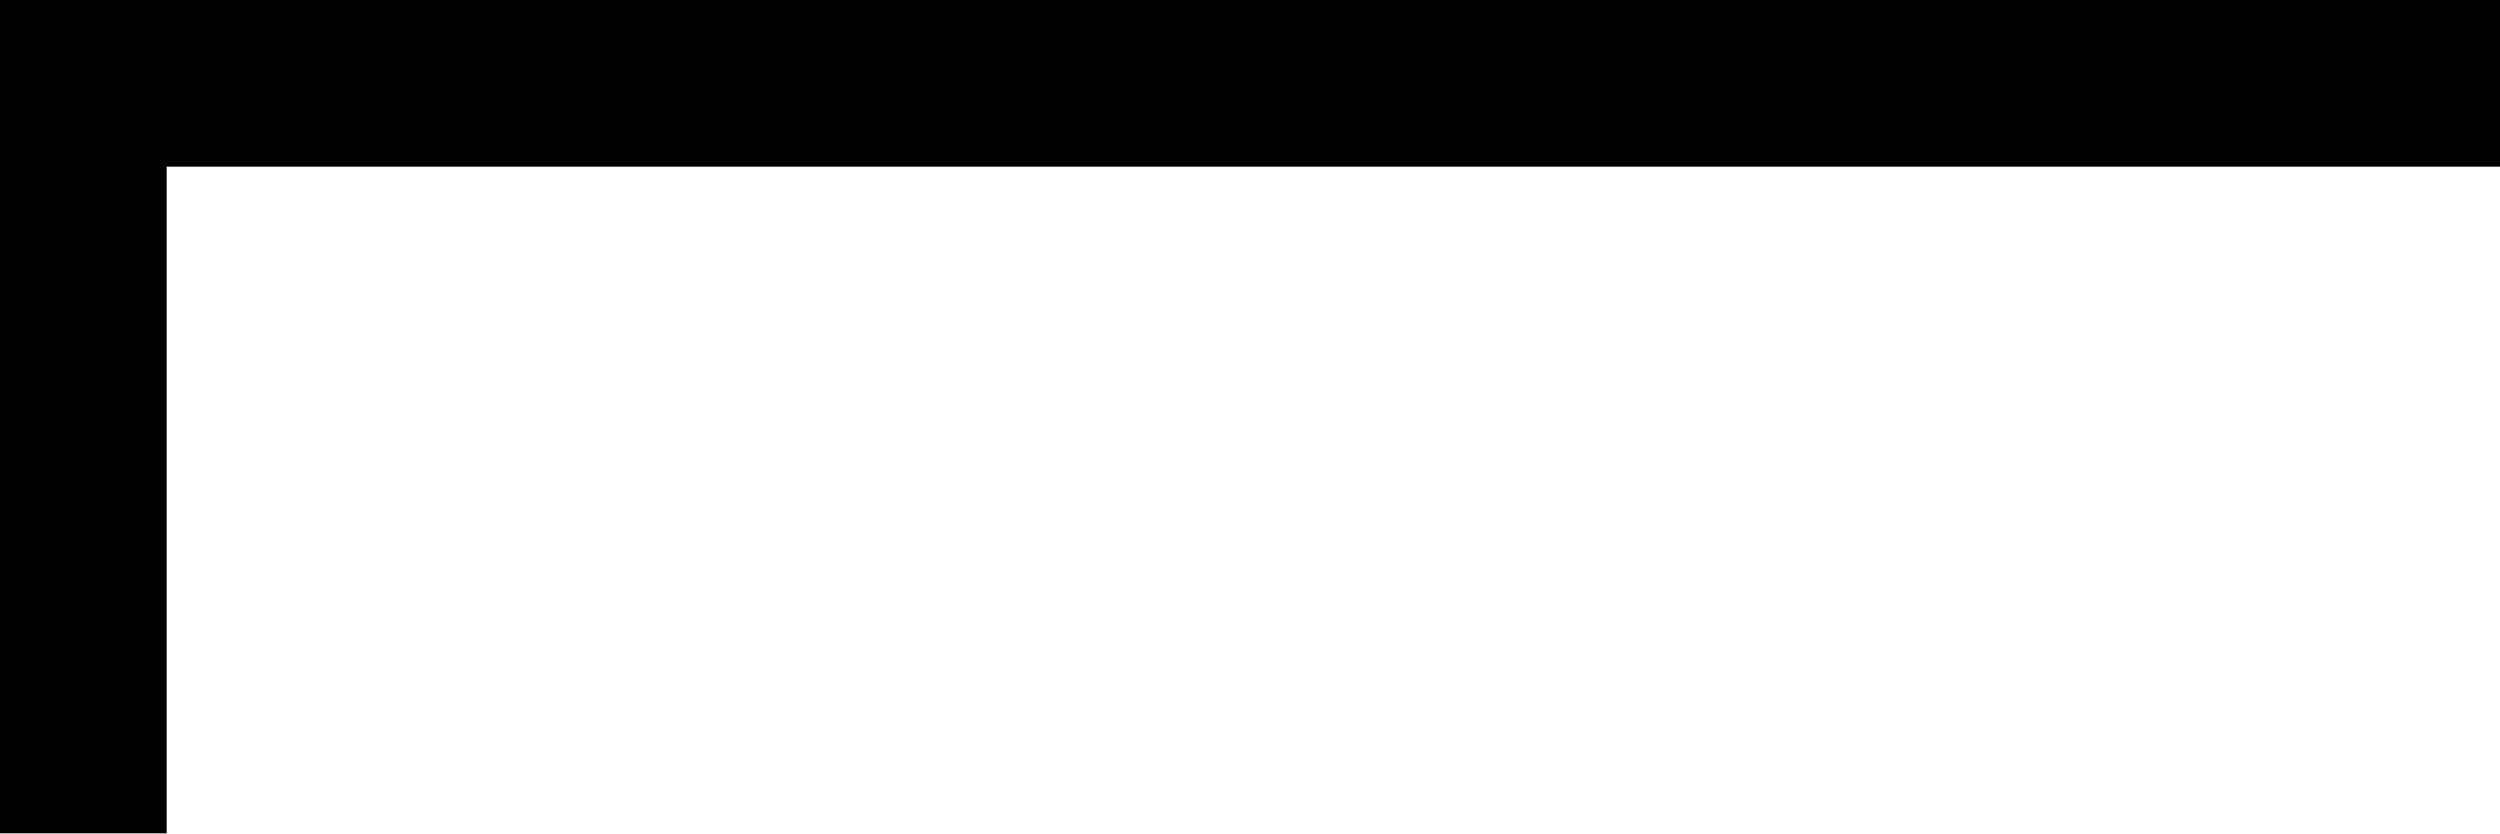
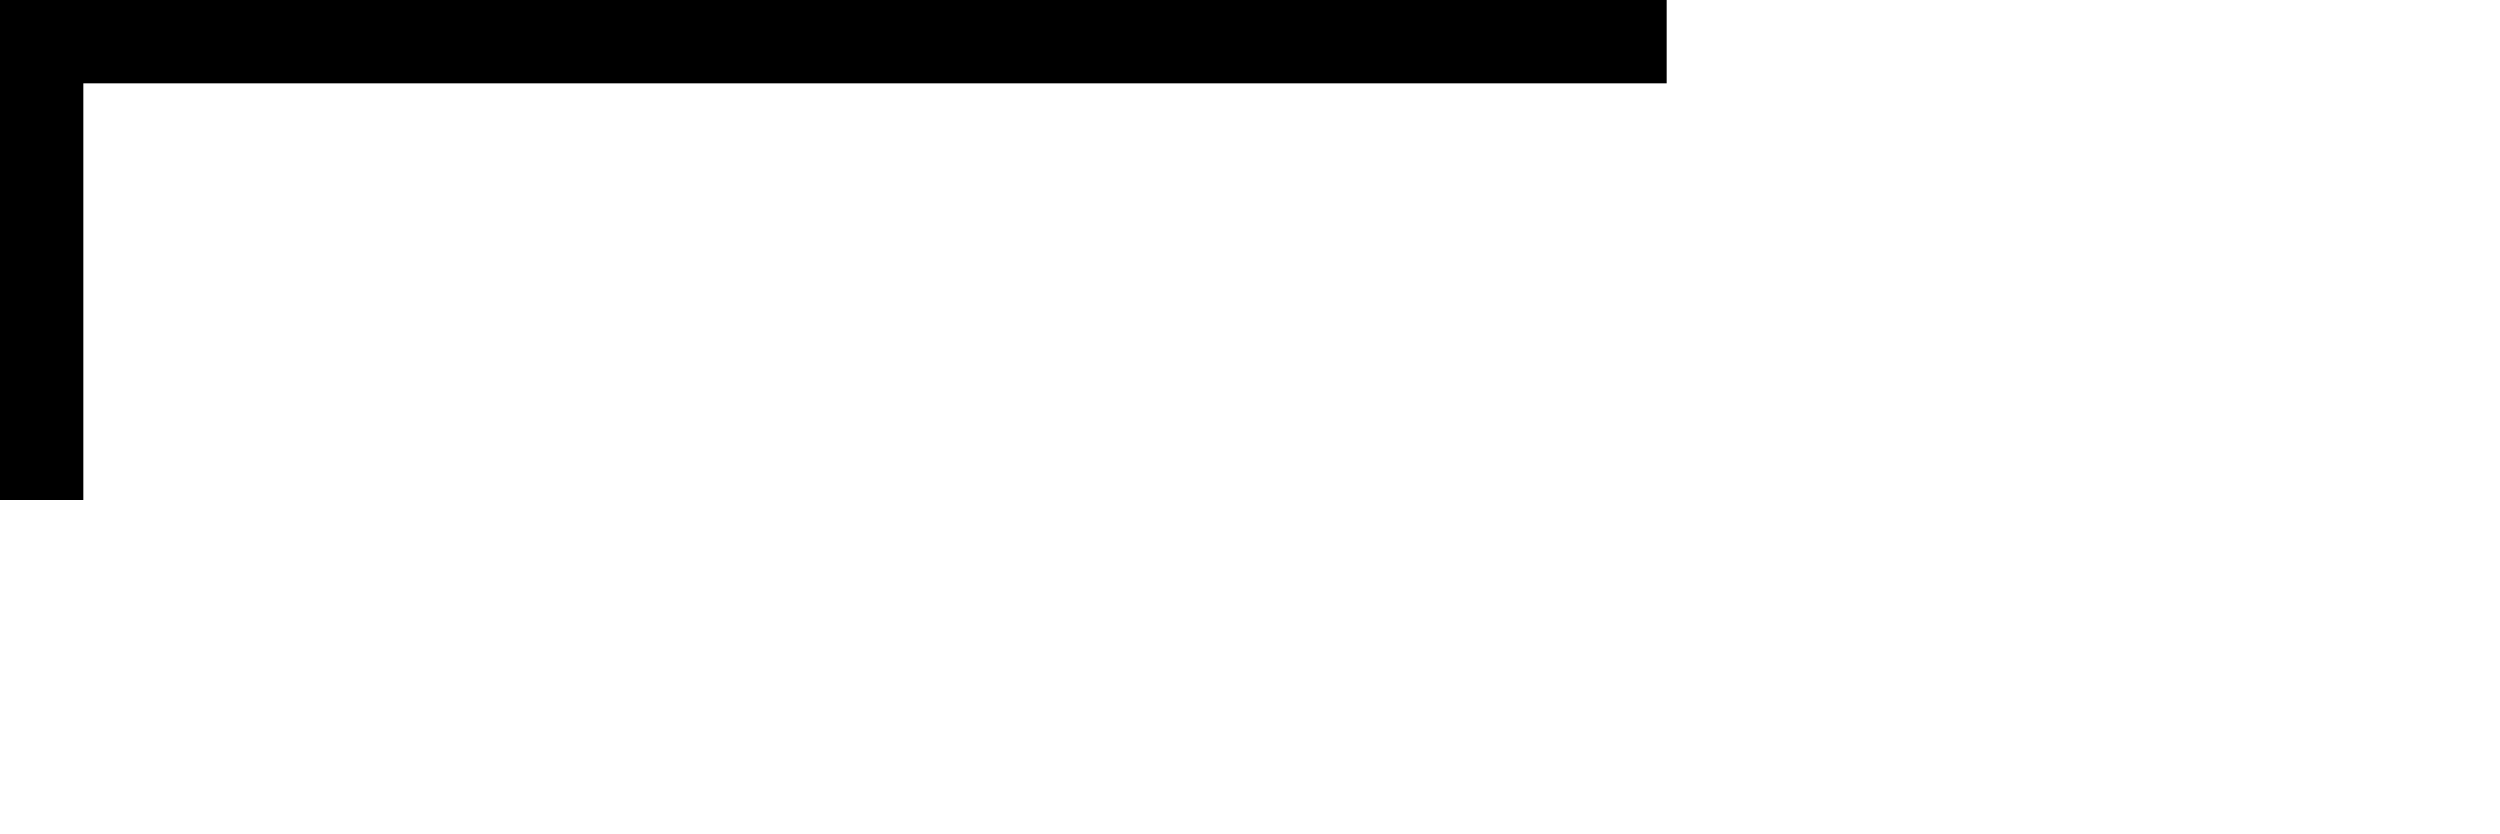
- <svg xmlns="http://www.w3.org/2000/svg" version="1.1" id="레이어_1" x="0px" y="0px" viewBox="0 0 15 5" style="enable-background:new 0 0 15 5;" xml:space="preserve">
-   <rect width="15" height="1" />
-   <rect width="1" height="5" />
+ <svg xmlns="http://www.w3.org/2000/svg" version="1.1" id="레이어_1" xmlnsXlink="http://www.w3.org/1999/xlink" x="0px" y="0px" viewBox="0 0 15 5" style="enable-background:new 0 0 15 5;" xmlSpace="preserve">
+   <rect width="10" height="0.5px" />
+   <rect width="0.5px" height="3" />
</svg>
